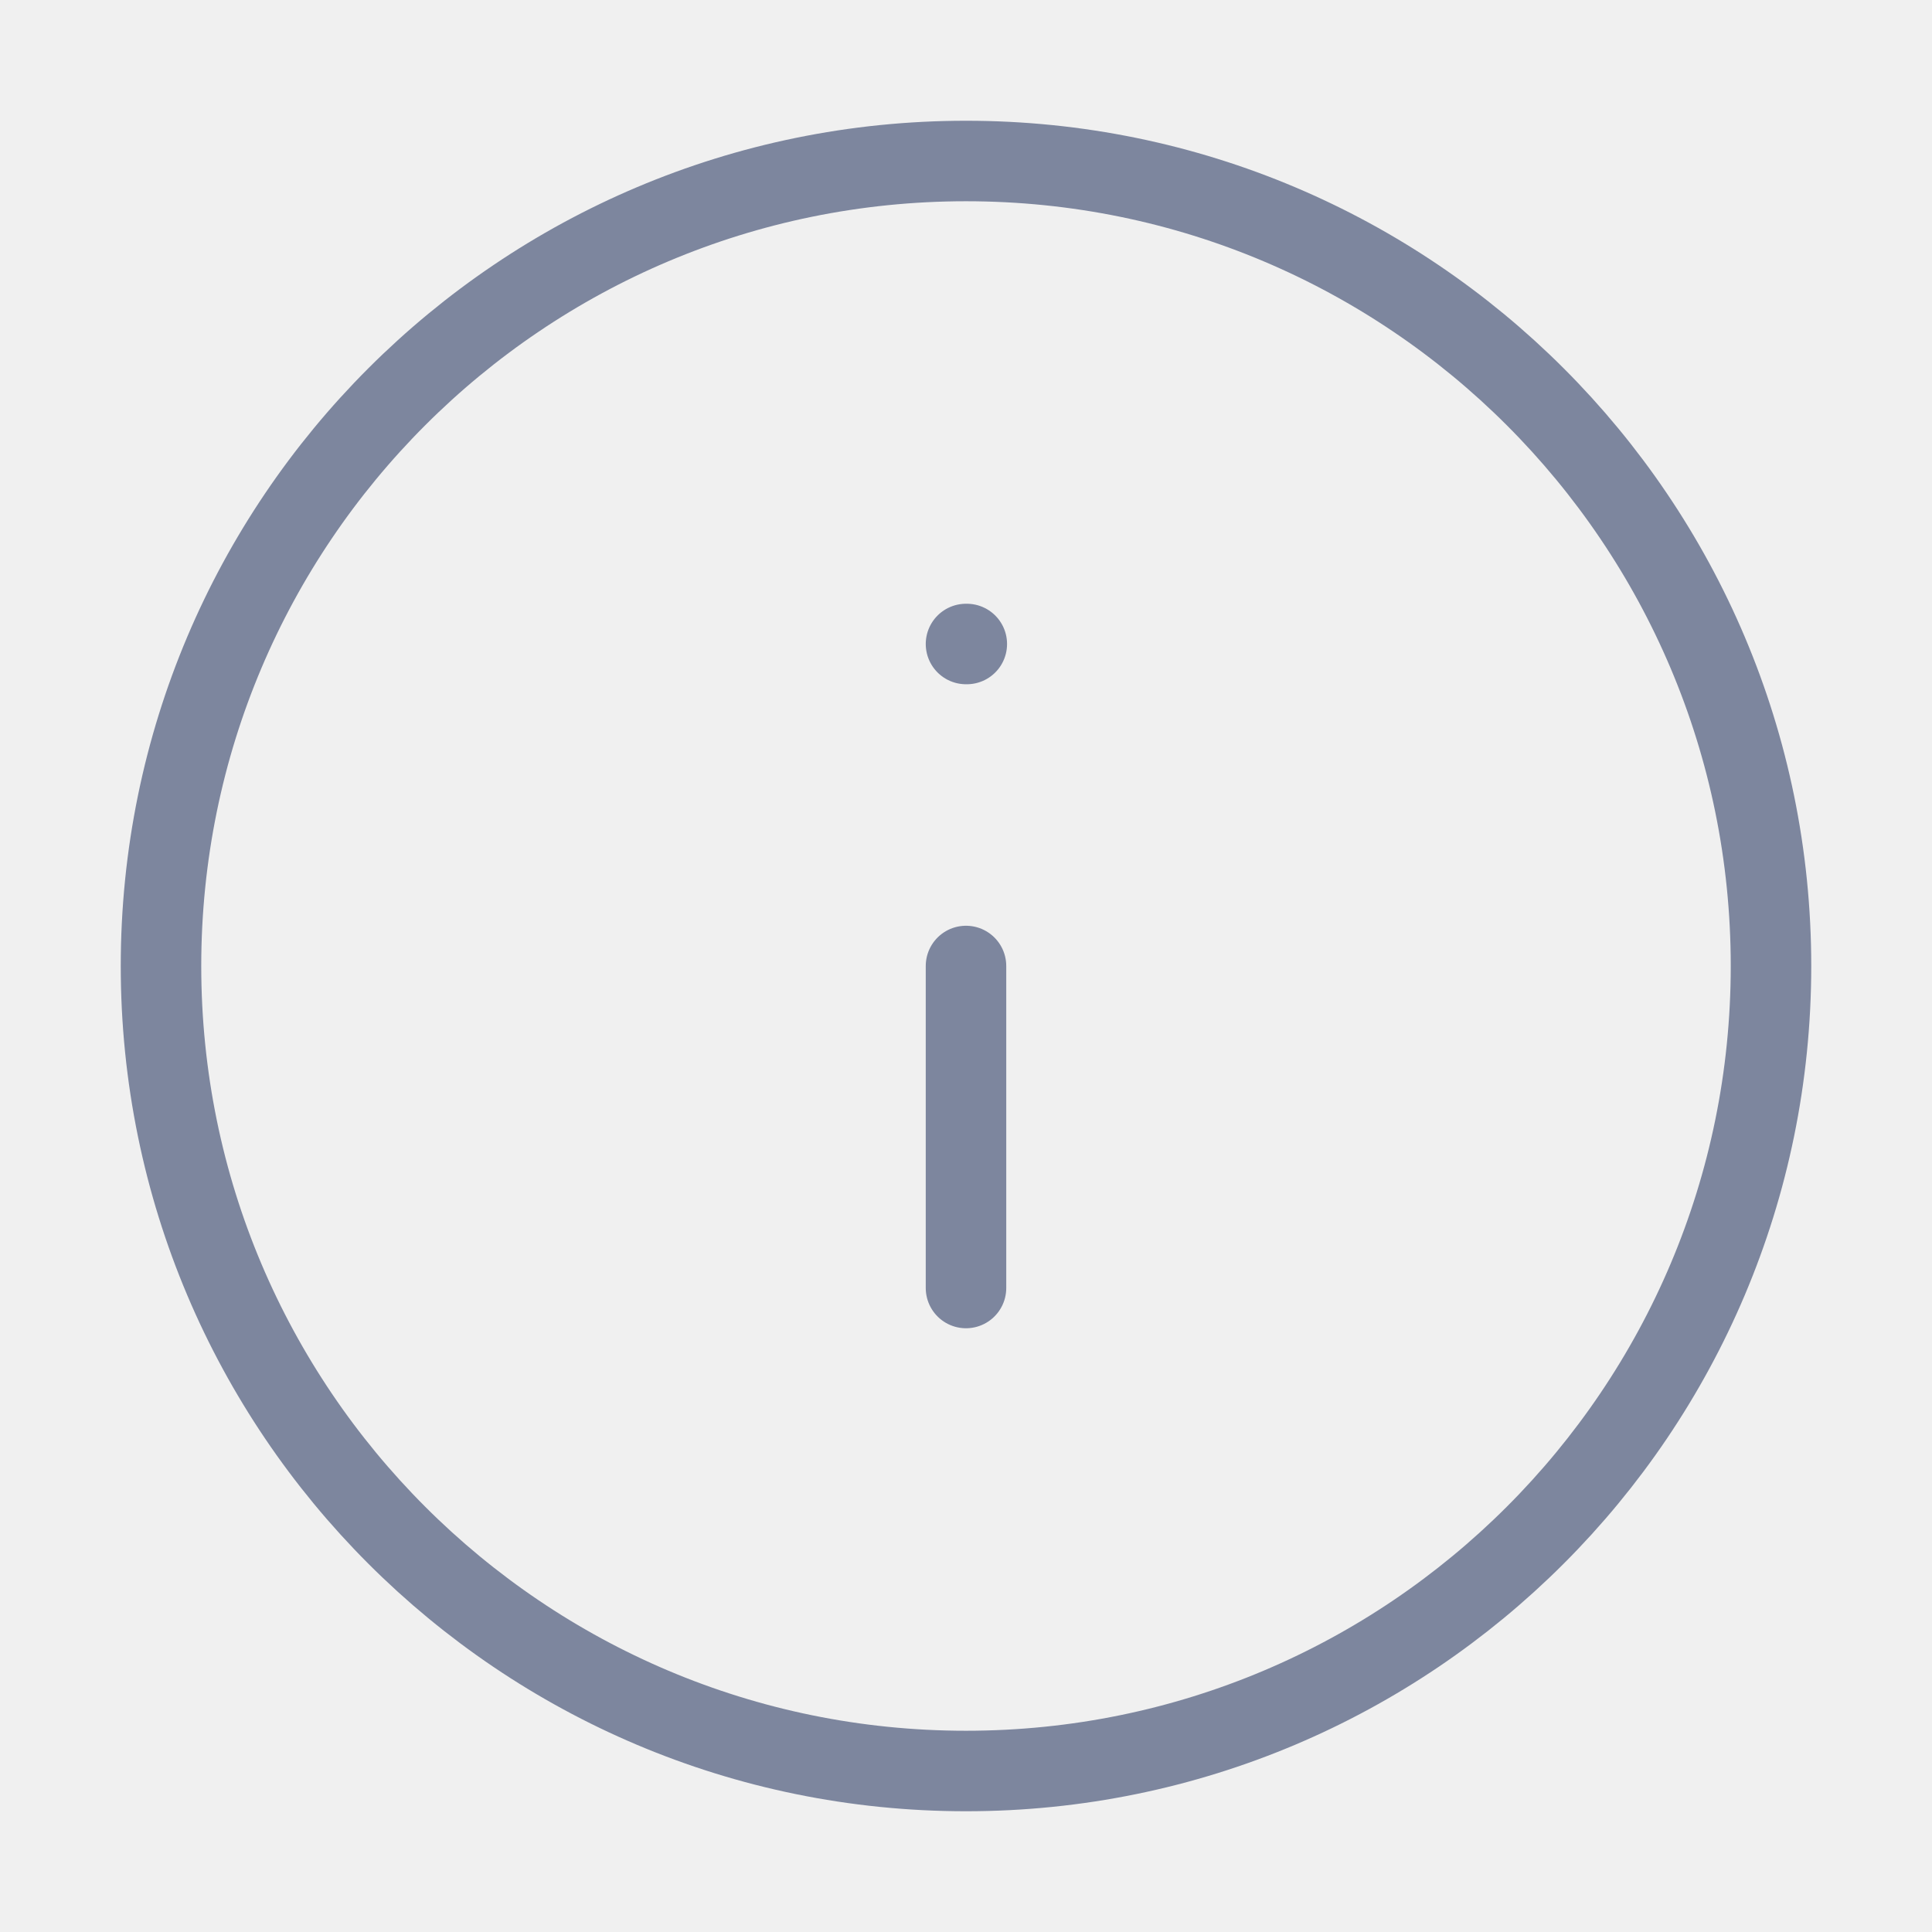
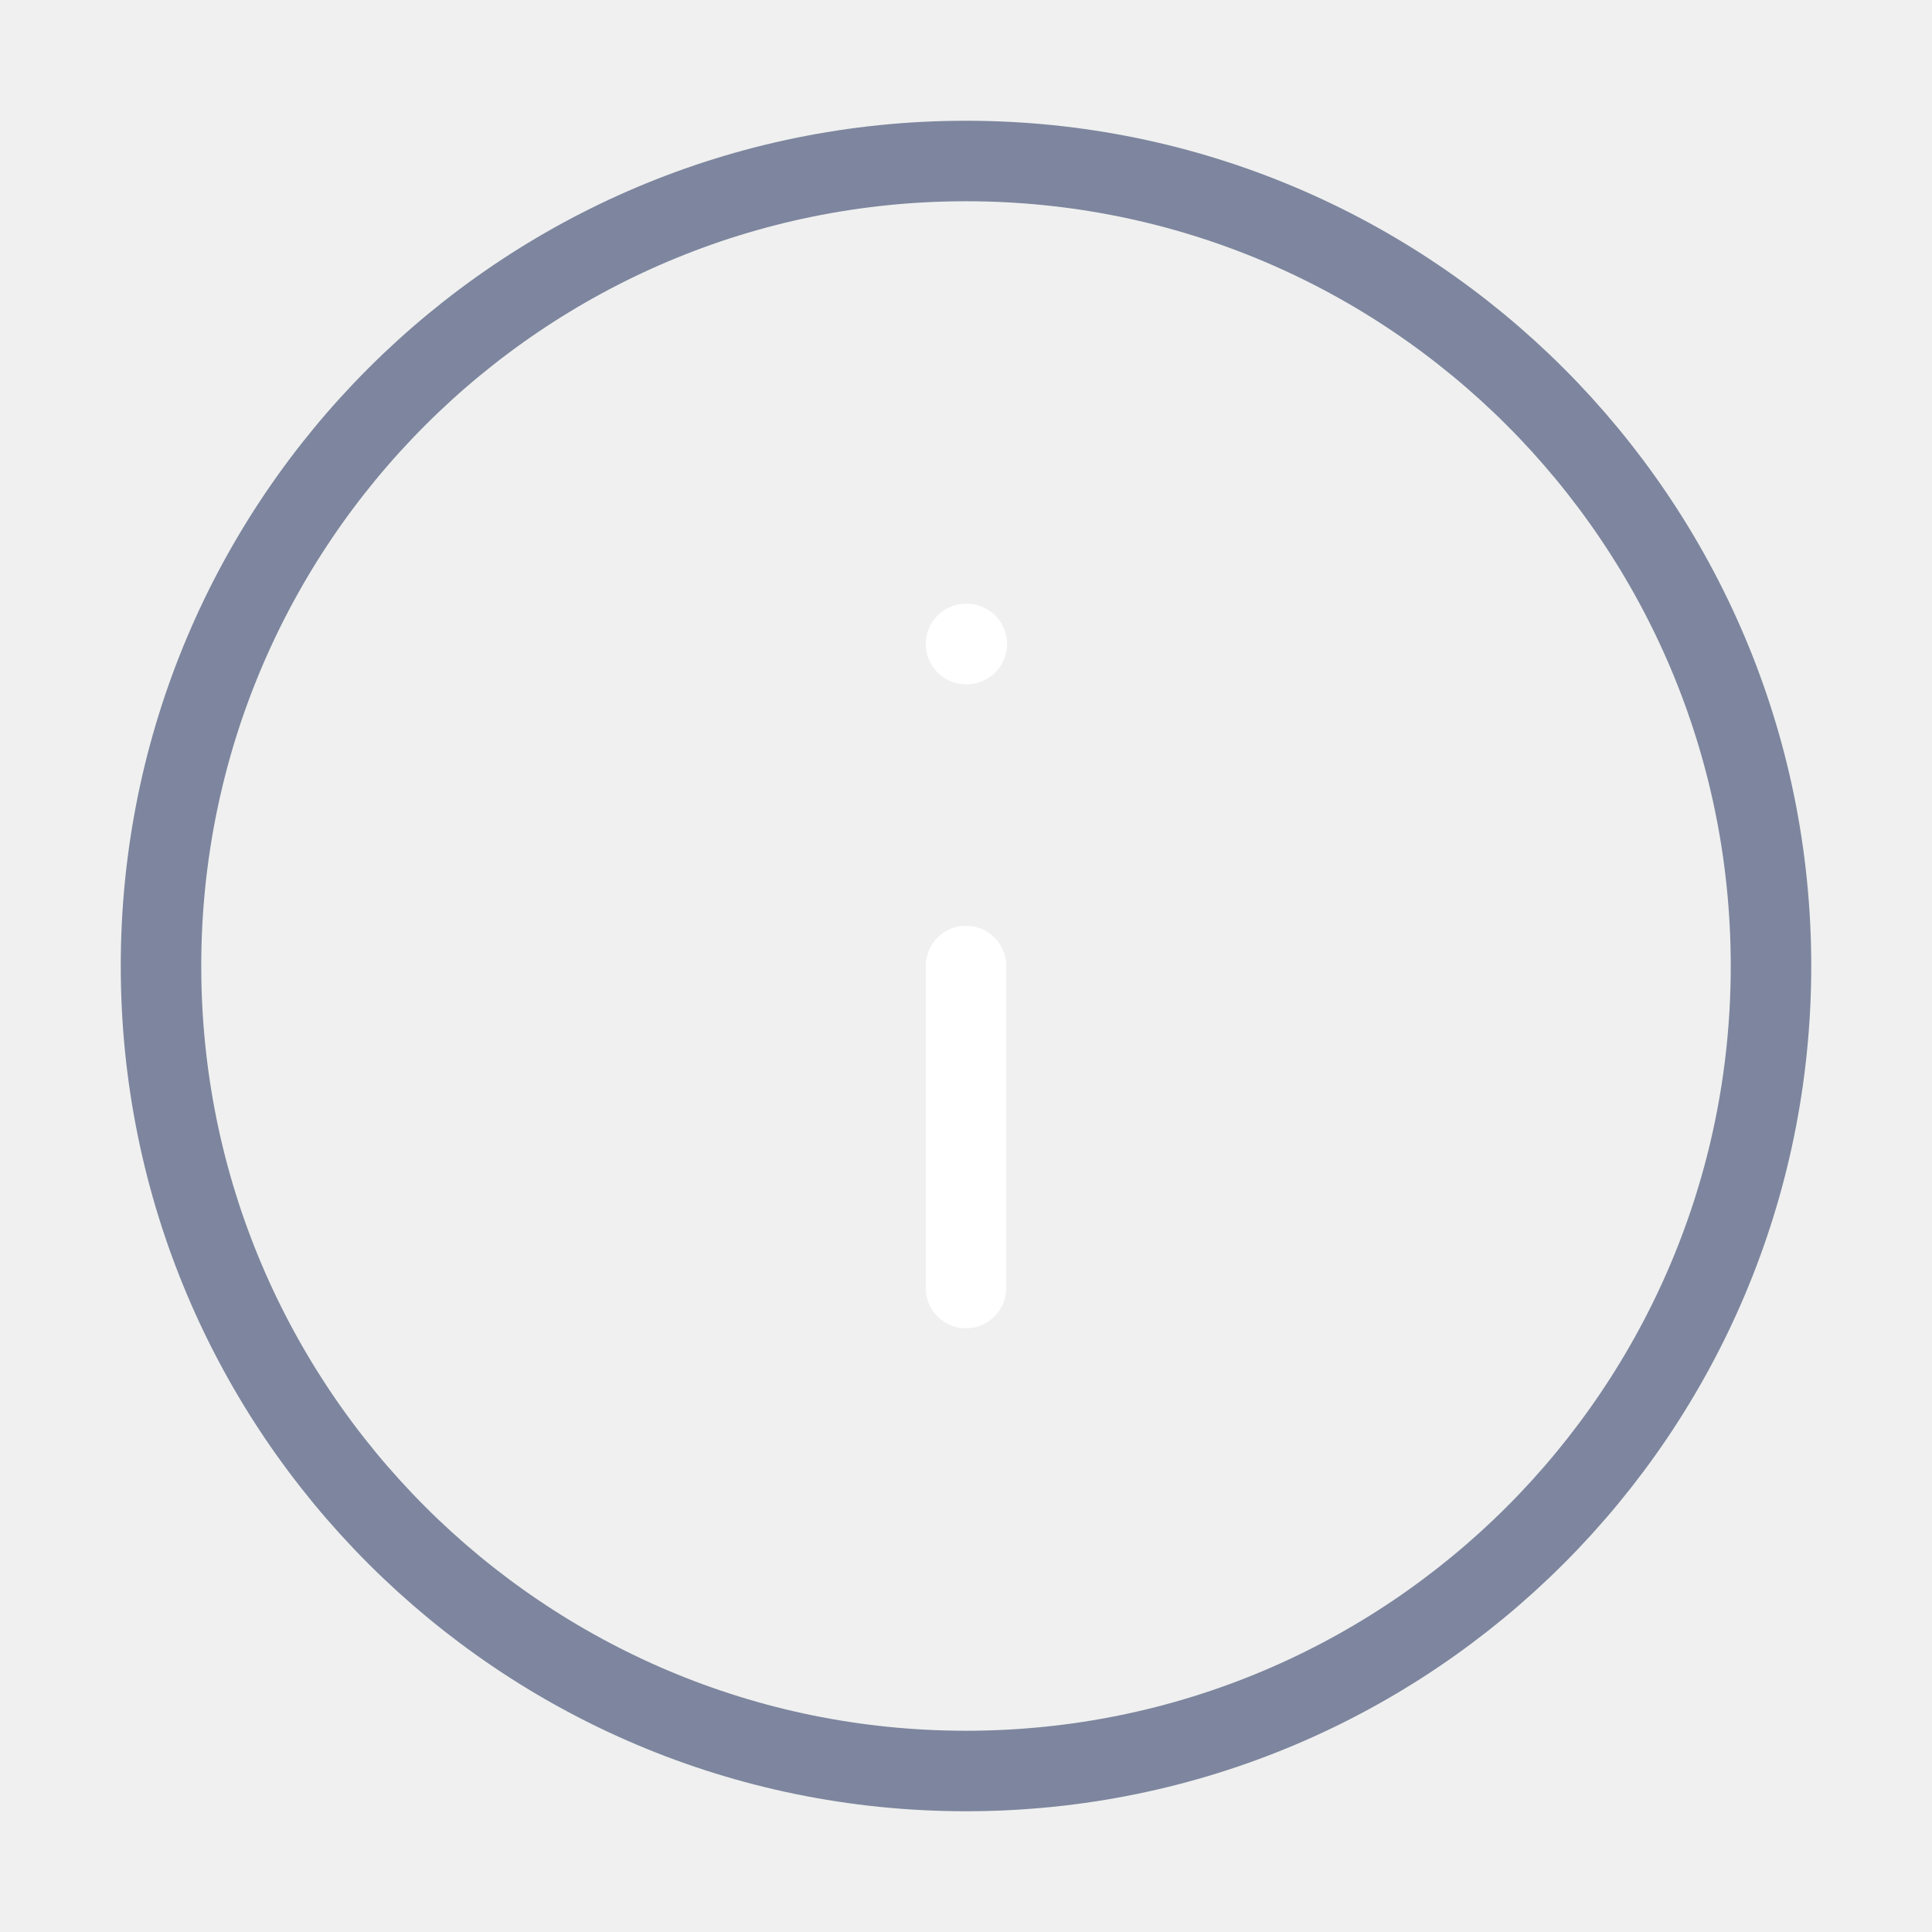
<svg xmlns="http://www.w3.org/2000/svg" width="24" height="24" viewBox="0 0 24 24" fill="none">
  <path d="M12 22C17.523 22 22 17.523 22 12C22 6.477 17.523 2 12 2C6.477 2 2 6.477 2 12C2 17.523 6.477 22 12 22Z" stroke="#7D869E" stroke-linecap="round" stroke-linejoin="round" />
-   <path d="M12 16V12" stroke="#7D869E" stroke-linecap="round" stroke-linejoin="round" />
-   <path d="M12 8H12.01" stroke="#7D869E" stroke-linecap="round" stroke-linejoin="round" />
+   <path d="M12 16V12" stroke="#fff" stroke-linecap="round" stroke-linejoin="round" />
+   <path d="M12 8H12.01" stroke="#fff" stroke-linecap="round" stroke-linejoin="round" />
</svg>
